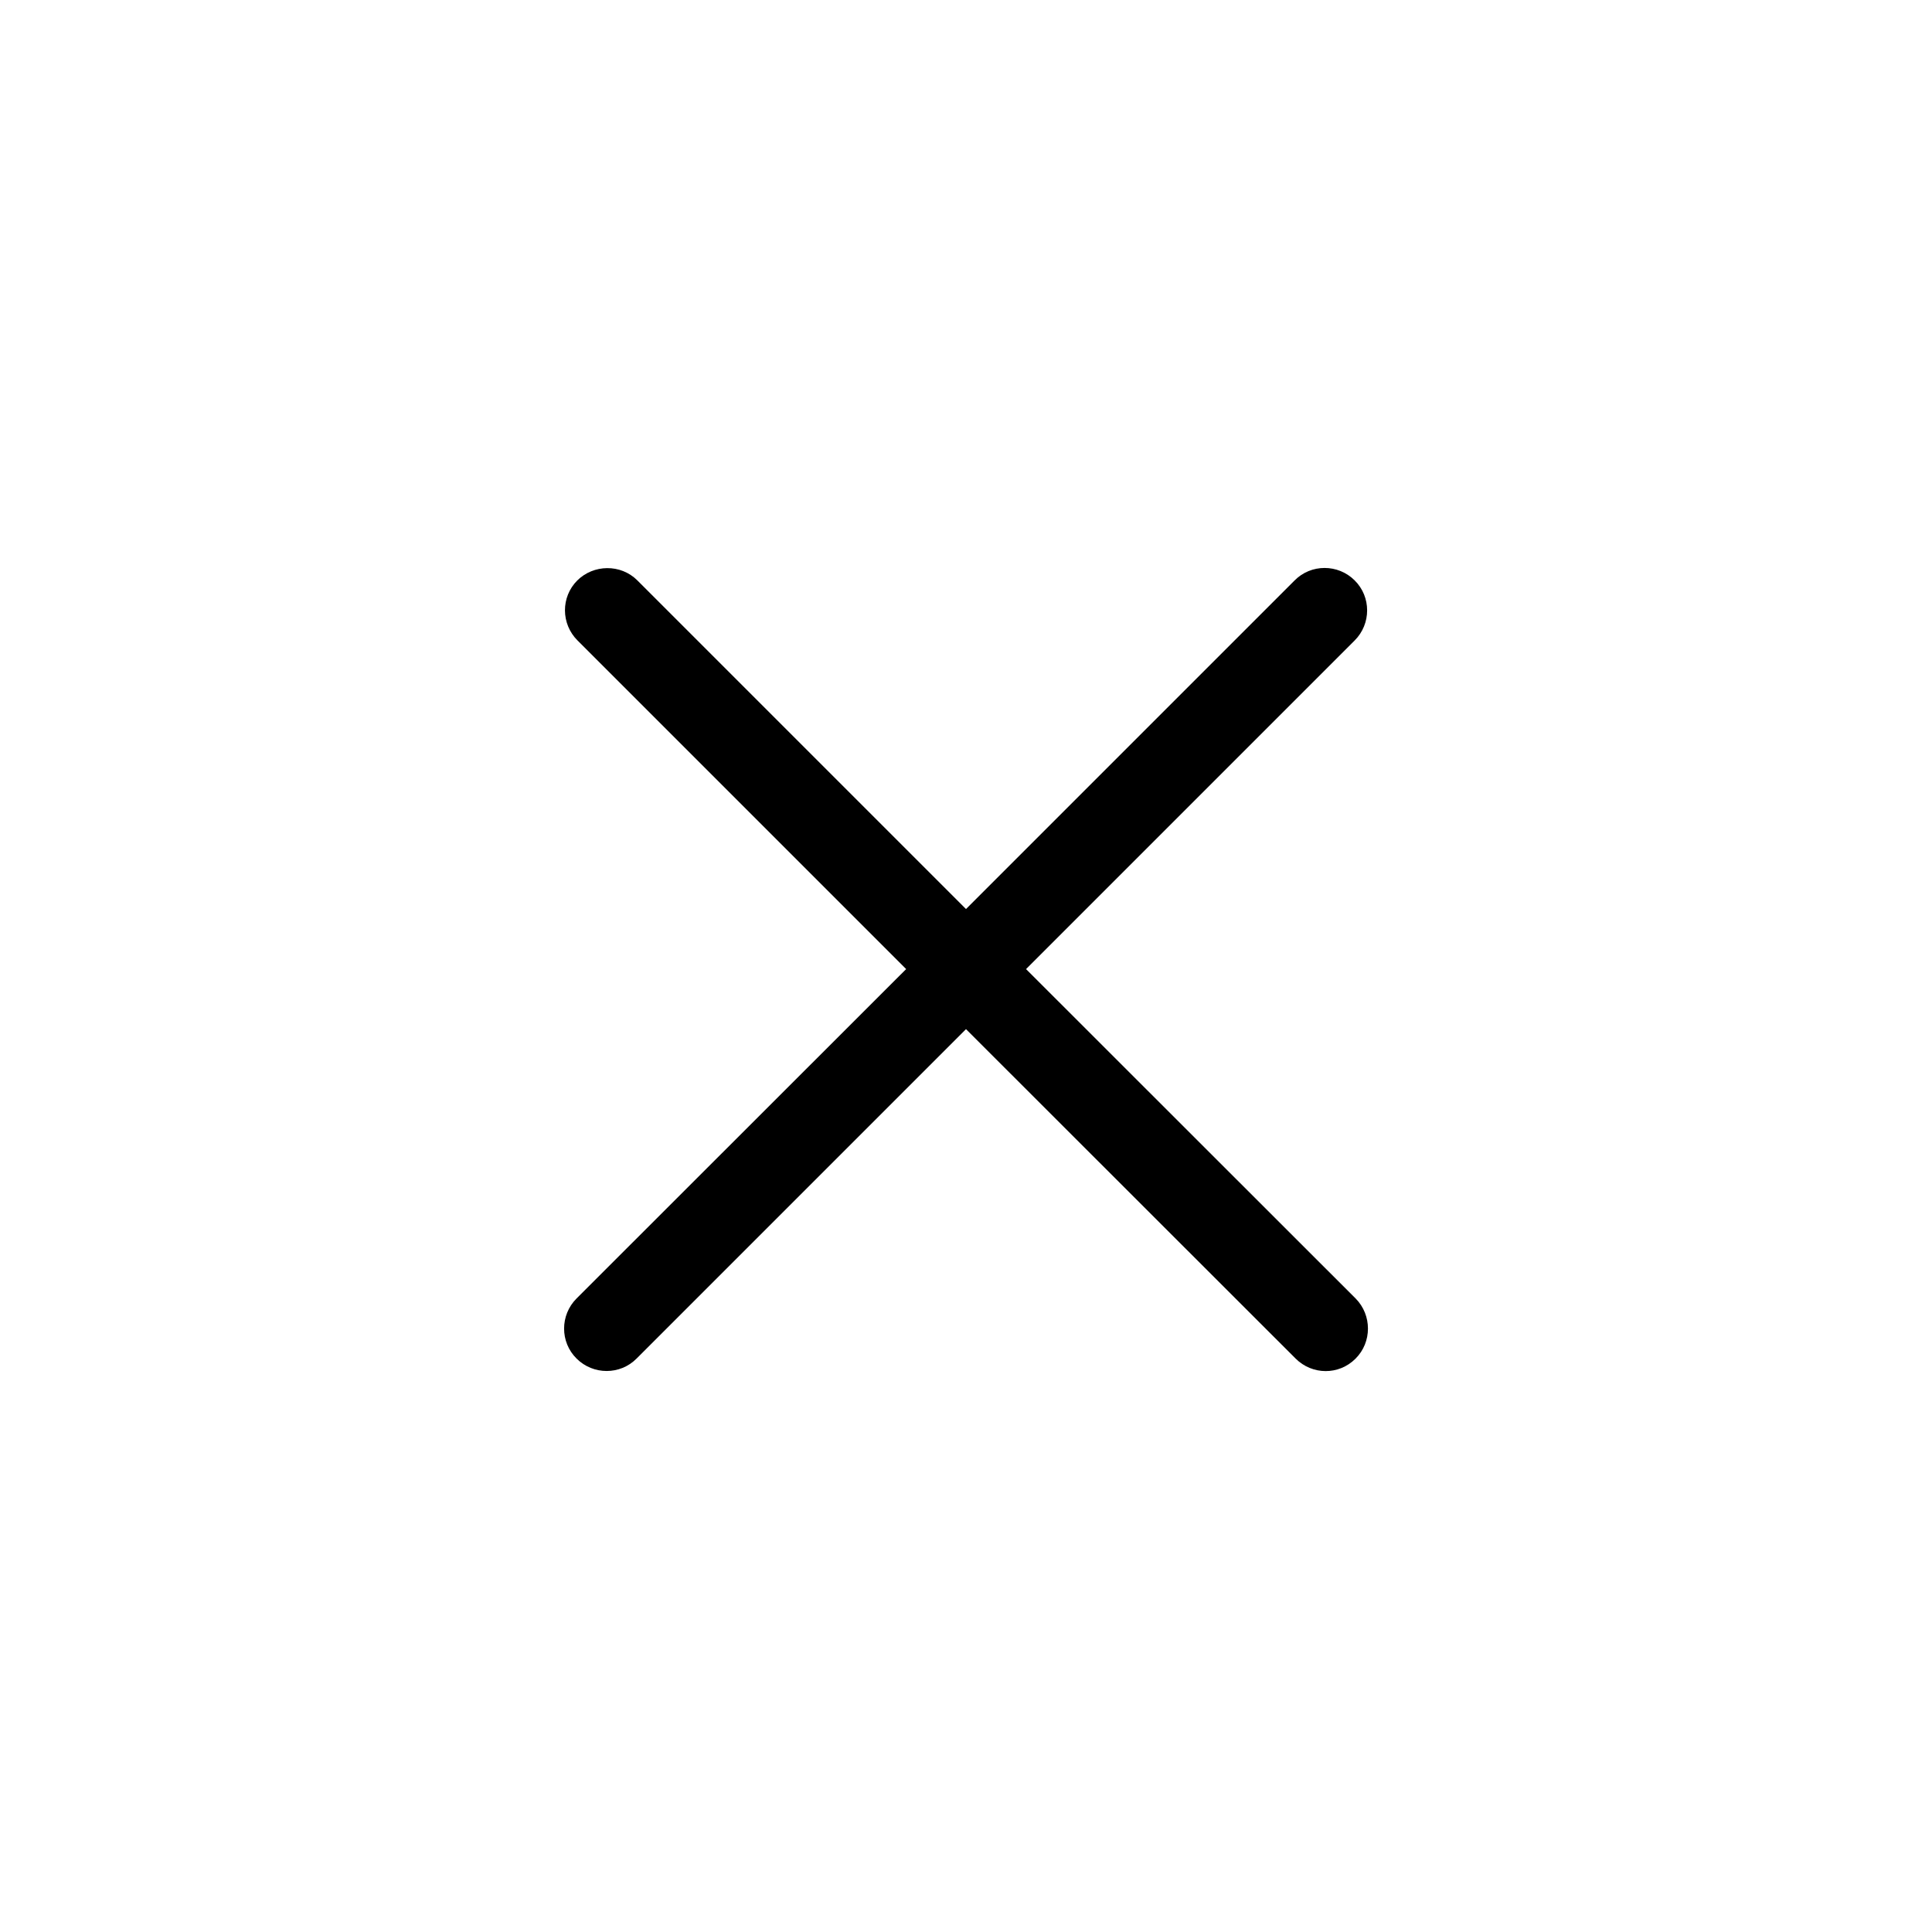
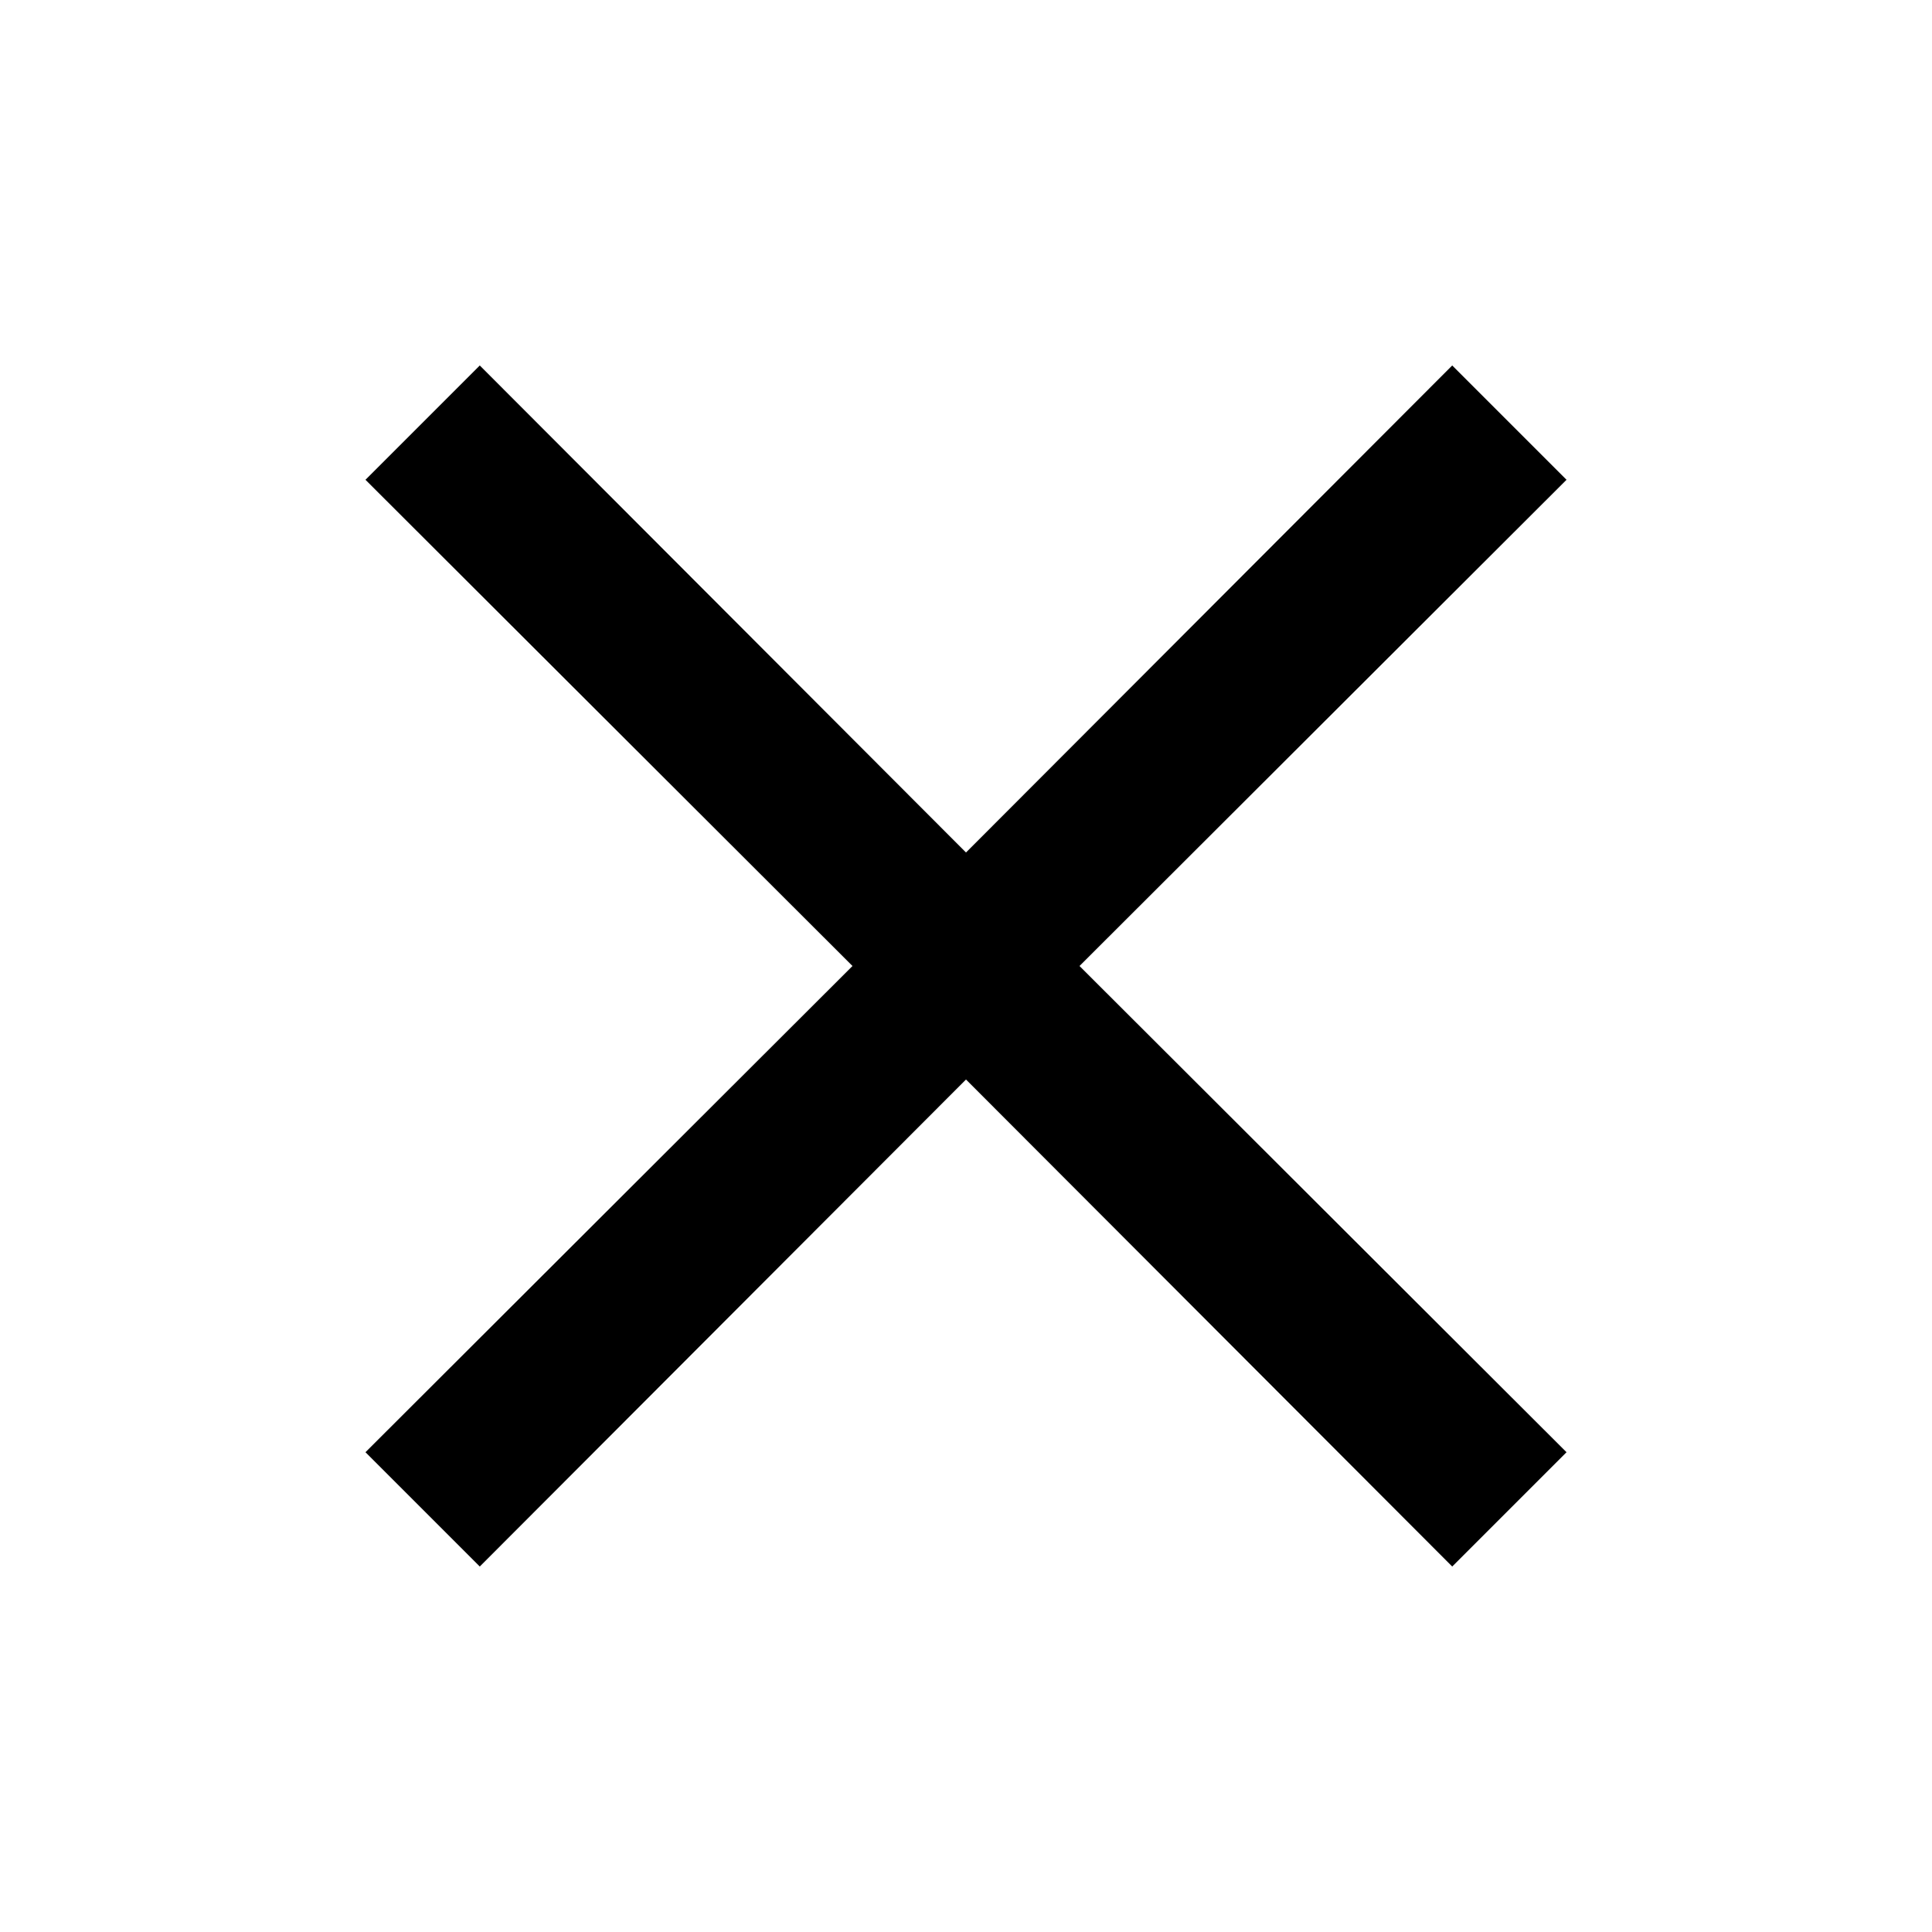
- <svg xmlns="http://www.w3.org/2000/svg" class="svg-icon" style="width: 1em; height: 1em;vertical-align: middle;fill: currentColor;overflow: hidden;" viewBox="0 0 1024 1024" version="1.1">
-   <path d="M512 1255.49" />
-   <path d="M718.519 688.227 543.827 513.637l174.18-174.18c8.801-8.801 8.801-23.129 0-31.827-8.801-8.801-23.129-8.801-31.827 0L512 481.81 337.82 307.63c-8.801-8.801-23.231-8.596-31.93 0.102l0.102-0.102c-8.801 8.801-8.699 23.026 0.102 31.827l174.18 174.18L305.583 688.227c-8.801 8.801-8.801 23.129 0 31.827 8.801 8.801 23.129 8.801 31.827 0L512 545.465 686.692 720.054c8.801 8.801 22.924 8.903 31.725 0.102l0.102-0.102C727.218 711.356 727.218 697.028 718.519 688.227z" />
+ <svg xmlns="http://www.w3.org/2000/svg" viewBox="0 0 24 24">
+   <g>
+     <path d="M10.59 12L4.54 5.96l1.42-1.42L12 10.59l6.04-6.05 1.42 1.42L13.41 12l6.05 6.04-1.42 1.42L12 13.41l-6.04 6.05-1.42-1.42L10.59 12z" />
+   </g>
</svg>
